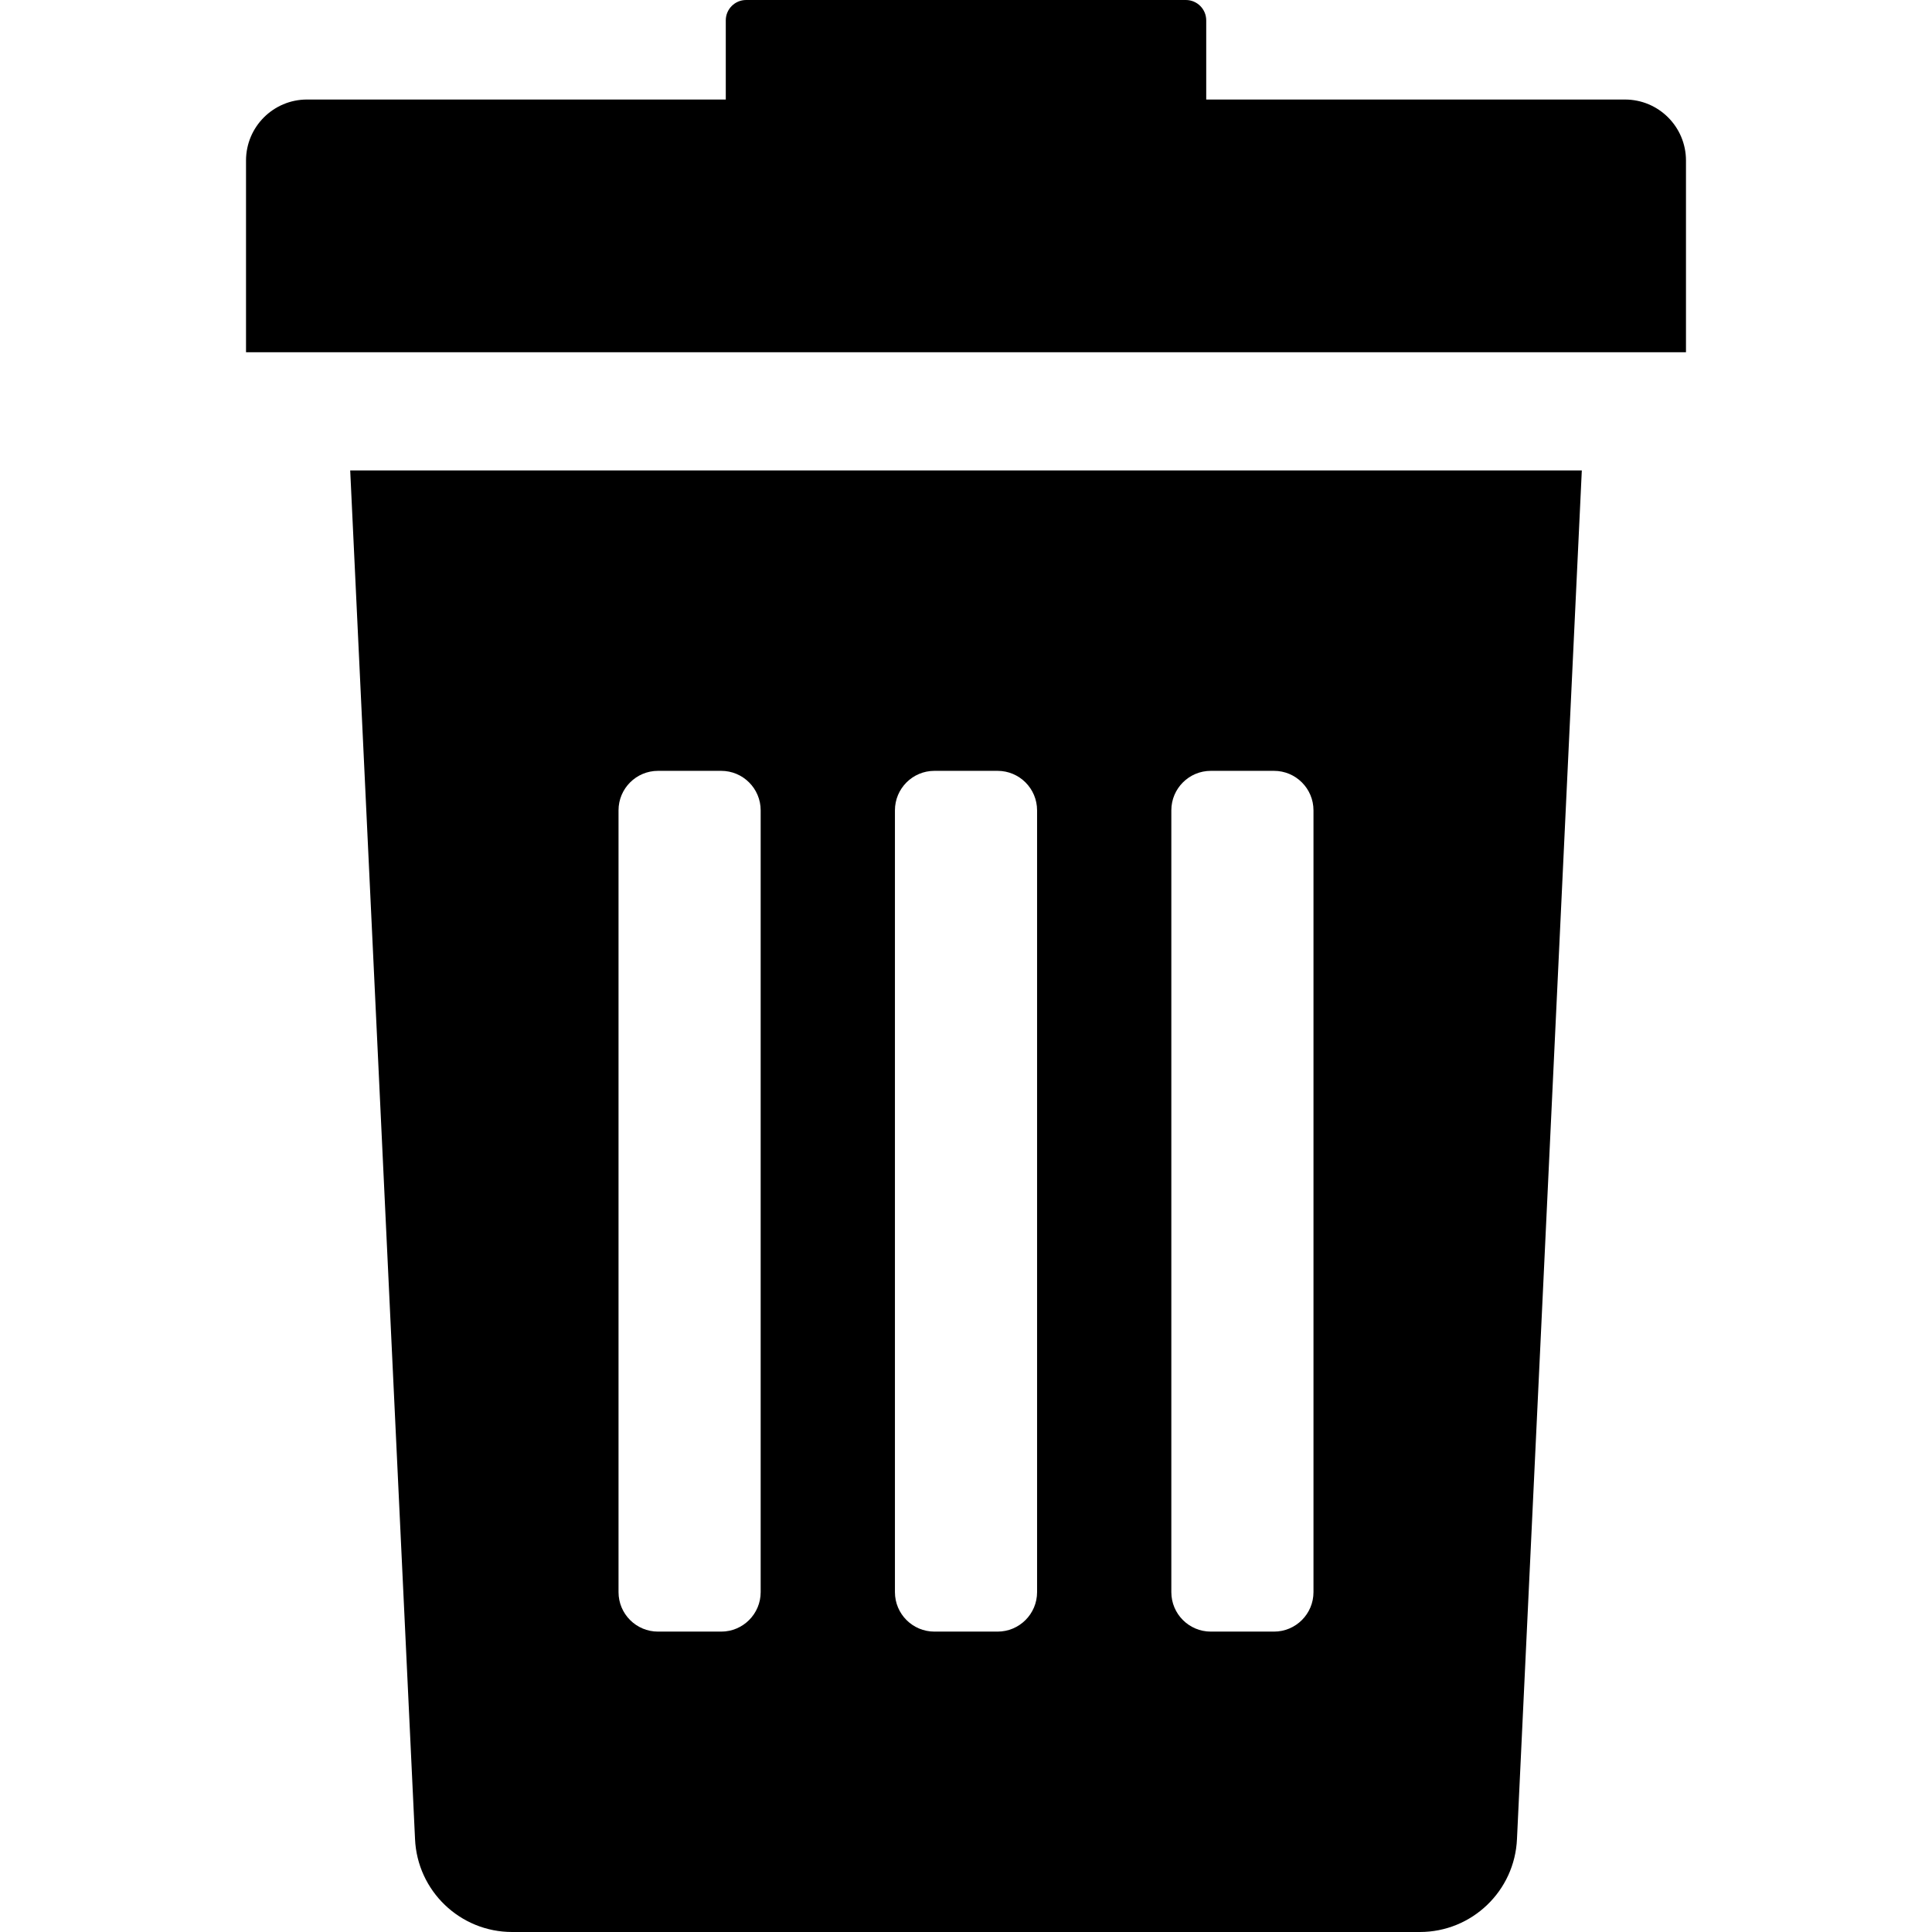
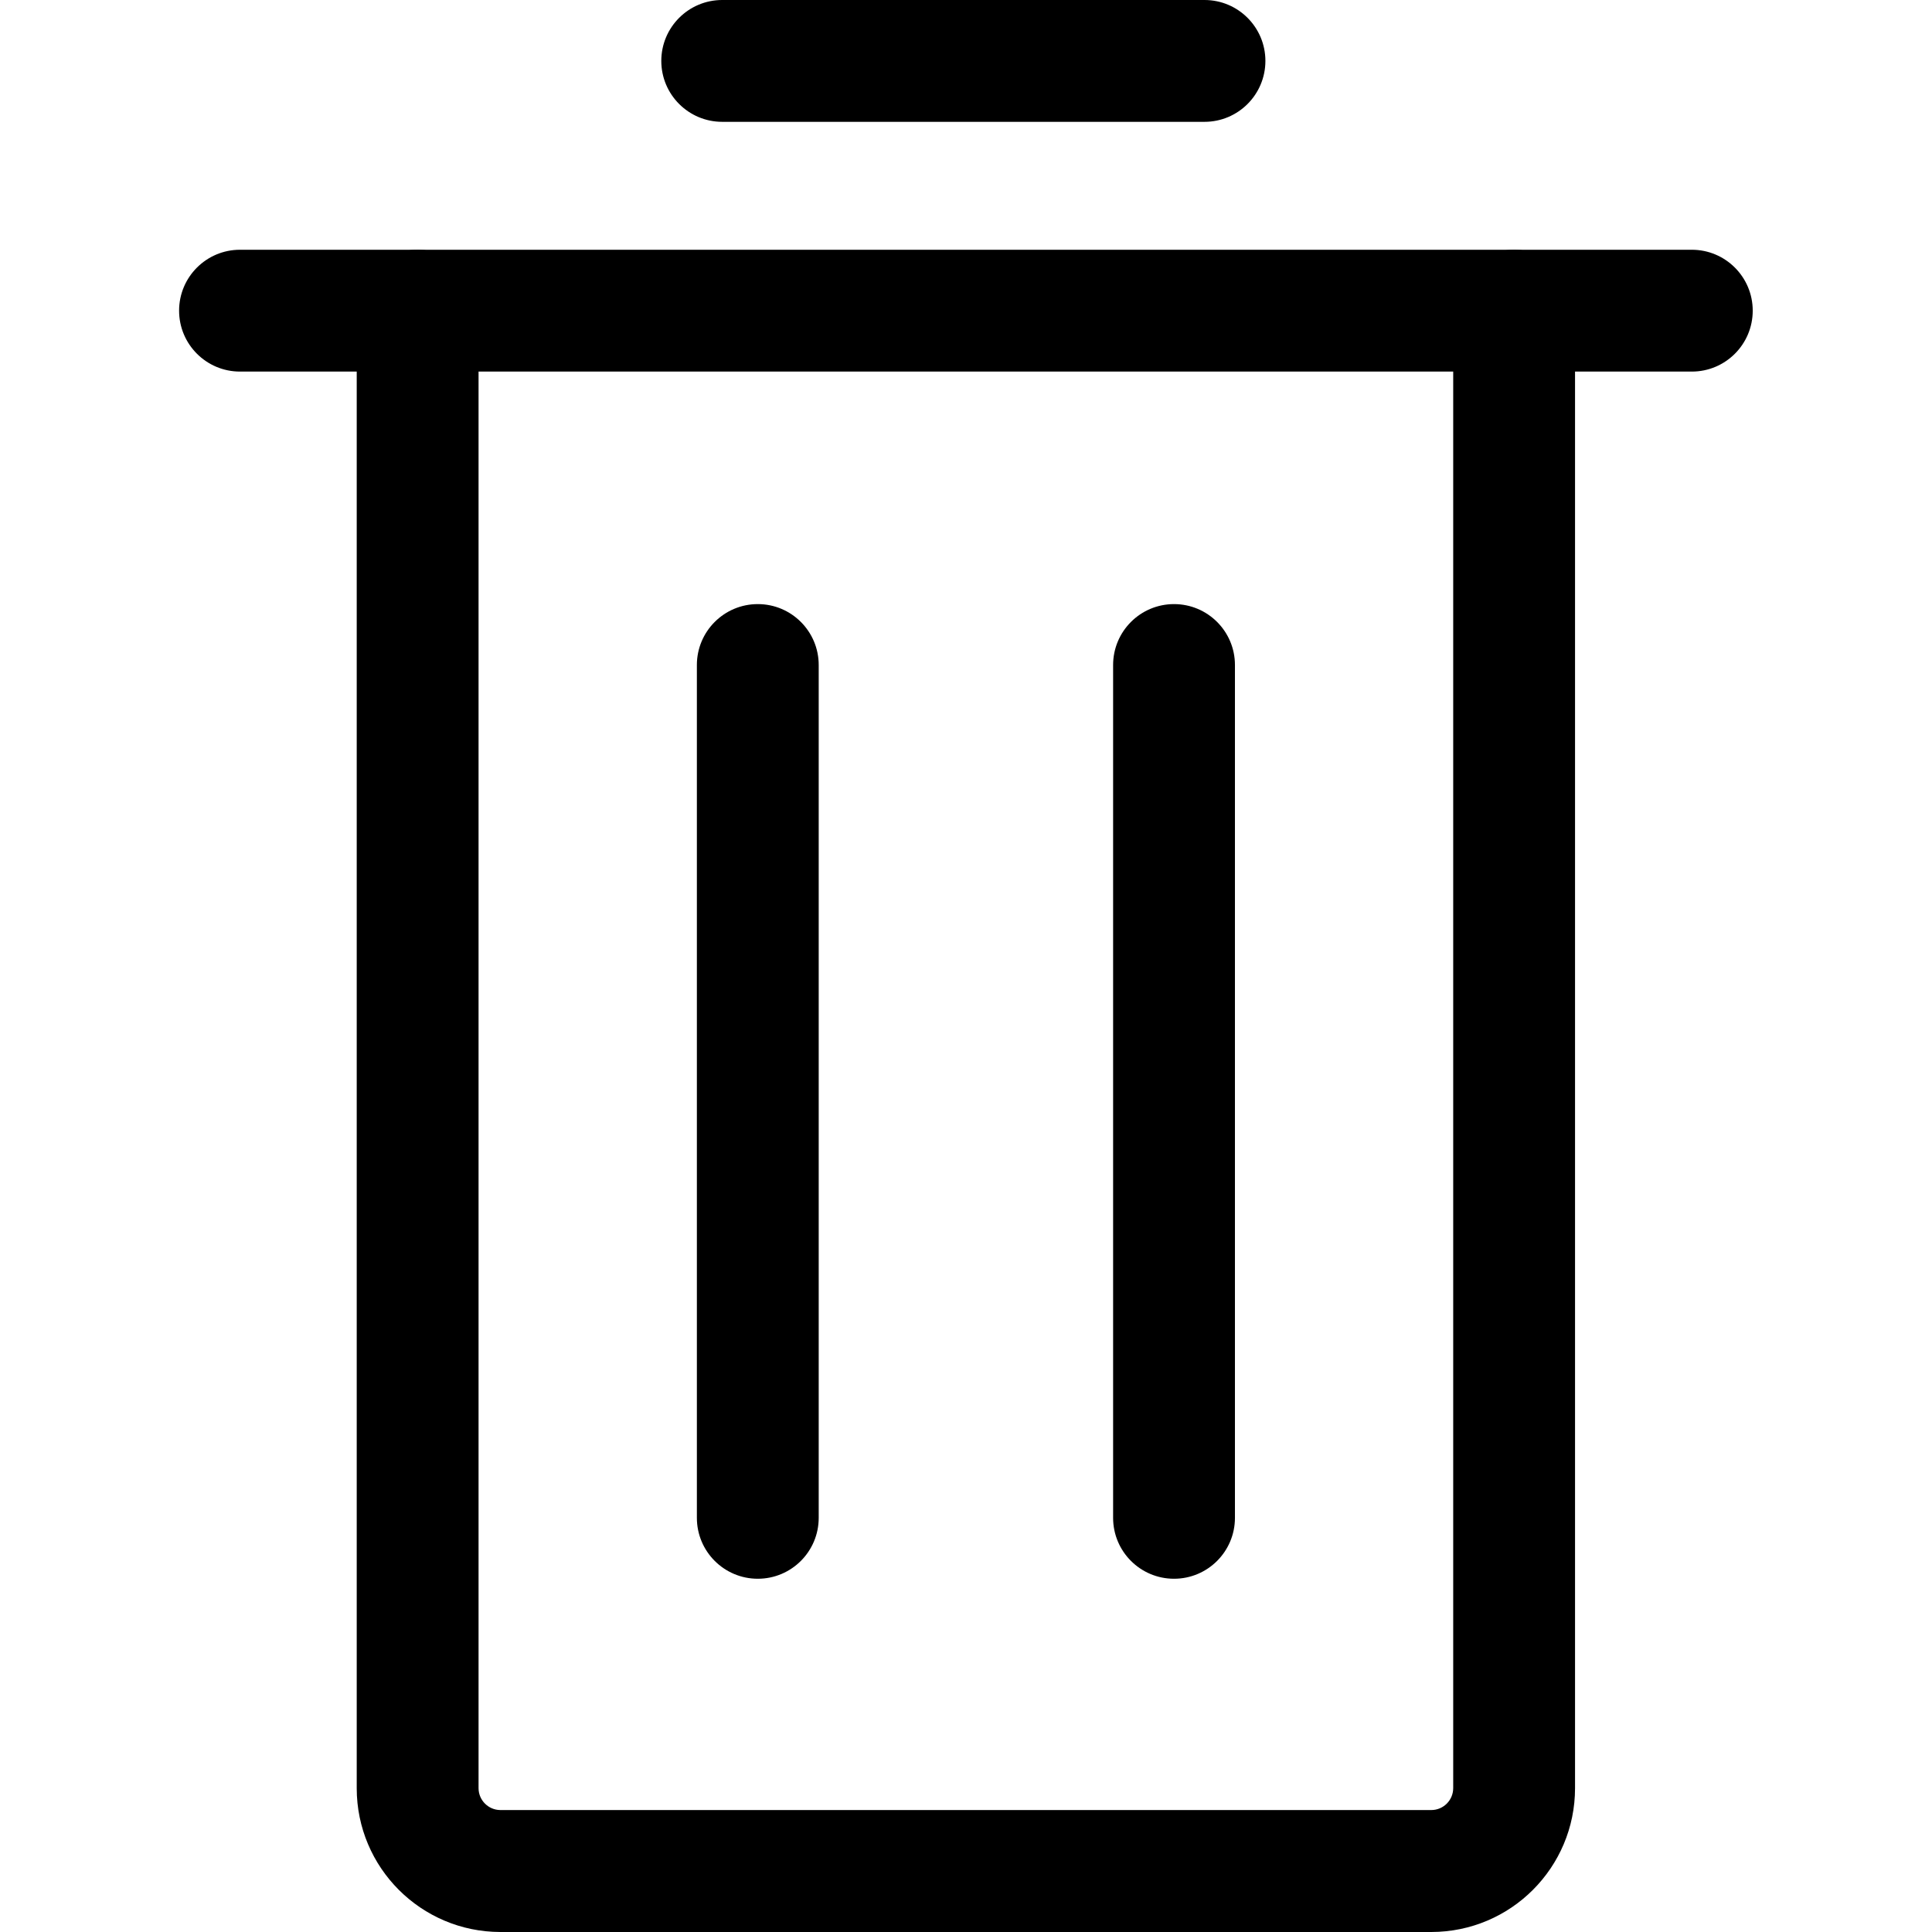
- <svg xmlns="http://www.w3.org/2000/svg" fill="#000000" version="1.1" id="Capa_1" width="800px" height="800px" viewBox="0 0 408.483 408.483" xml:space="preserve">
-   <g>
-     <g>
-       <path d="M87.748,388.784c0.461,11.01,9.521,19.699,20.539,19.699h191.911c11.018,0,20.078-8.689,20.539-19.699l13.705-289.316    H74.043L87.748,388.784z M247.655,171.329c0-4.61,3.738-8.349,8.35-8.349h13.355c4.609,0,8.35,3.738,8.35,8.349v165.293    c0,4.611-3.738,8.349-8.35,8.349h-13.355c-4.61,0-8.35-3.736-8.35-8.349V171.329z M189.216,171.329    c0-4.61,3.738-8.349,8.349-8.349h13.355c4.609,0,8.349,3.738,8.349,8.349v165.293c0,4.611-3.737,8.349-8.349,8.349h-13.355    c-4.61,0-8.349-3.736-8.349-8.349V171.329L189.216,171.329z M130.775,171.329c0-4.61,3.738-8.349,8.349-8.349h13.356    c4.61,0,8.349,3.738,8.349,8.349v165.293c0,4.611-3.738,8.349-8.349,8.349h-13.356c-4.61,0-8.349-3.736-8.349-8.349V171.329z" />
-       <path d="M343.567,21.043h-88.535V4.305c0-2.377-1.927-4.305-4.305-4.305h-92.971c-2.377,0-4.304,1.928-4.304,4.305v16.737H64.916    c-7.125,0-12.9,5.776-12.9,12.901V74.47h304.451V33.944C356.467,26.819,350.692,21.043,343.567,21.043z" />
-     </g>
+ <svg xmlns="http://www.w3.org/2000/svg" fill="#000000" width="800px" height="800px" viewBox="-2.94 0 31.716 31.716">
+   <g transform="translate(-355.957 -579)">
+     <path d="M376.515,610.716H361.231a2.361,2.361,0,0,1-2.358-2.359V584.1a1,1,0,0,1,2,0v24.255a.36.36,0,0,0,.358.359h15.284a.36.36,0,0,0,.358-.359V584.1a1,1,0,0,1,2,0v24.255A2.361,2.361,0,0,1,376.515,610.716Z" />
+     <path d="M365.457,604.917a1,1,0,0,1-1-1v-14a1,1,0,0,1,2,0v14A1,1,0,0,1,365.457,604.917Z" />
+     <path d="M372.29,604.917a1,1,0,0,1-1-1v-14a1,1,0,0,1,2,0v14A1,1,0,0,1,372.29,604.917Z" />
+     <path d="M380.79,585.1H356.957a1,1,0,0,1,0-2H380.79a1,1,0,0,1,0,2Z" />
+     <path d="M372.79,581h-7.917a1,1,0,1,1,0-2h7.917a1,1,0,0,1,0,2Z" />
  </g>
</svg>
